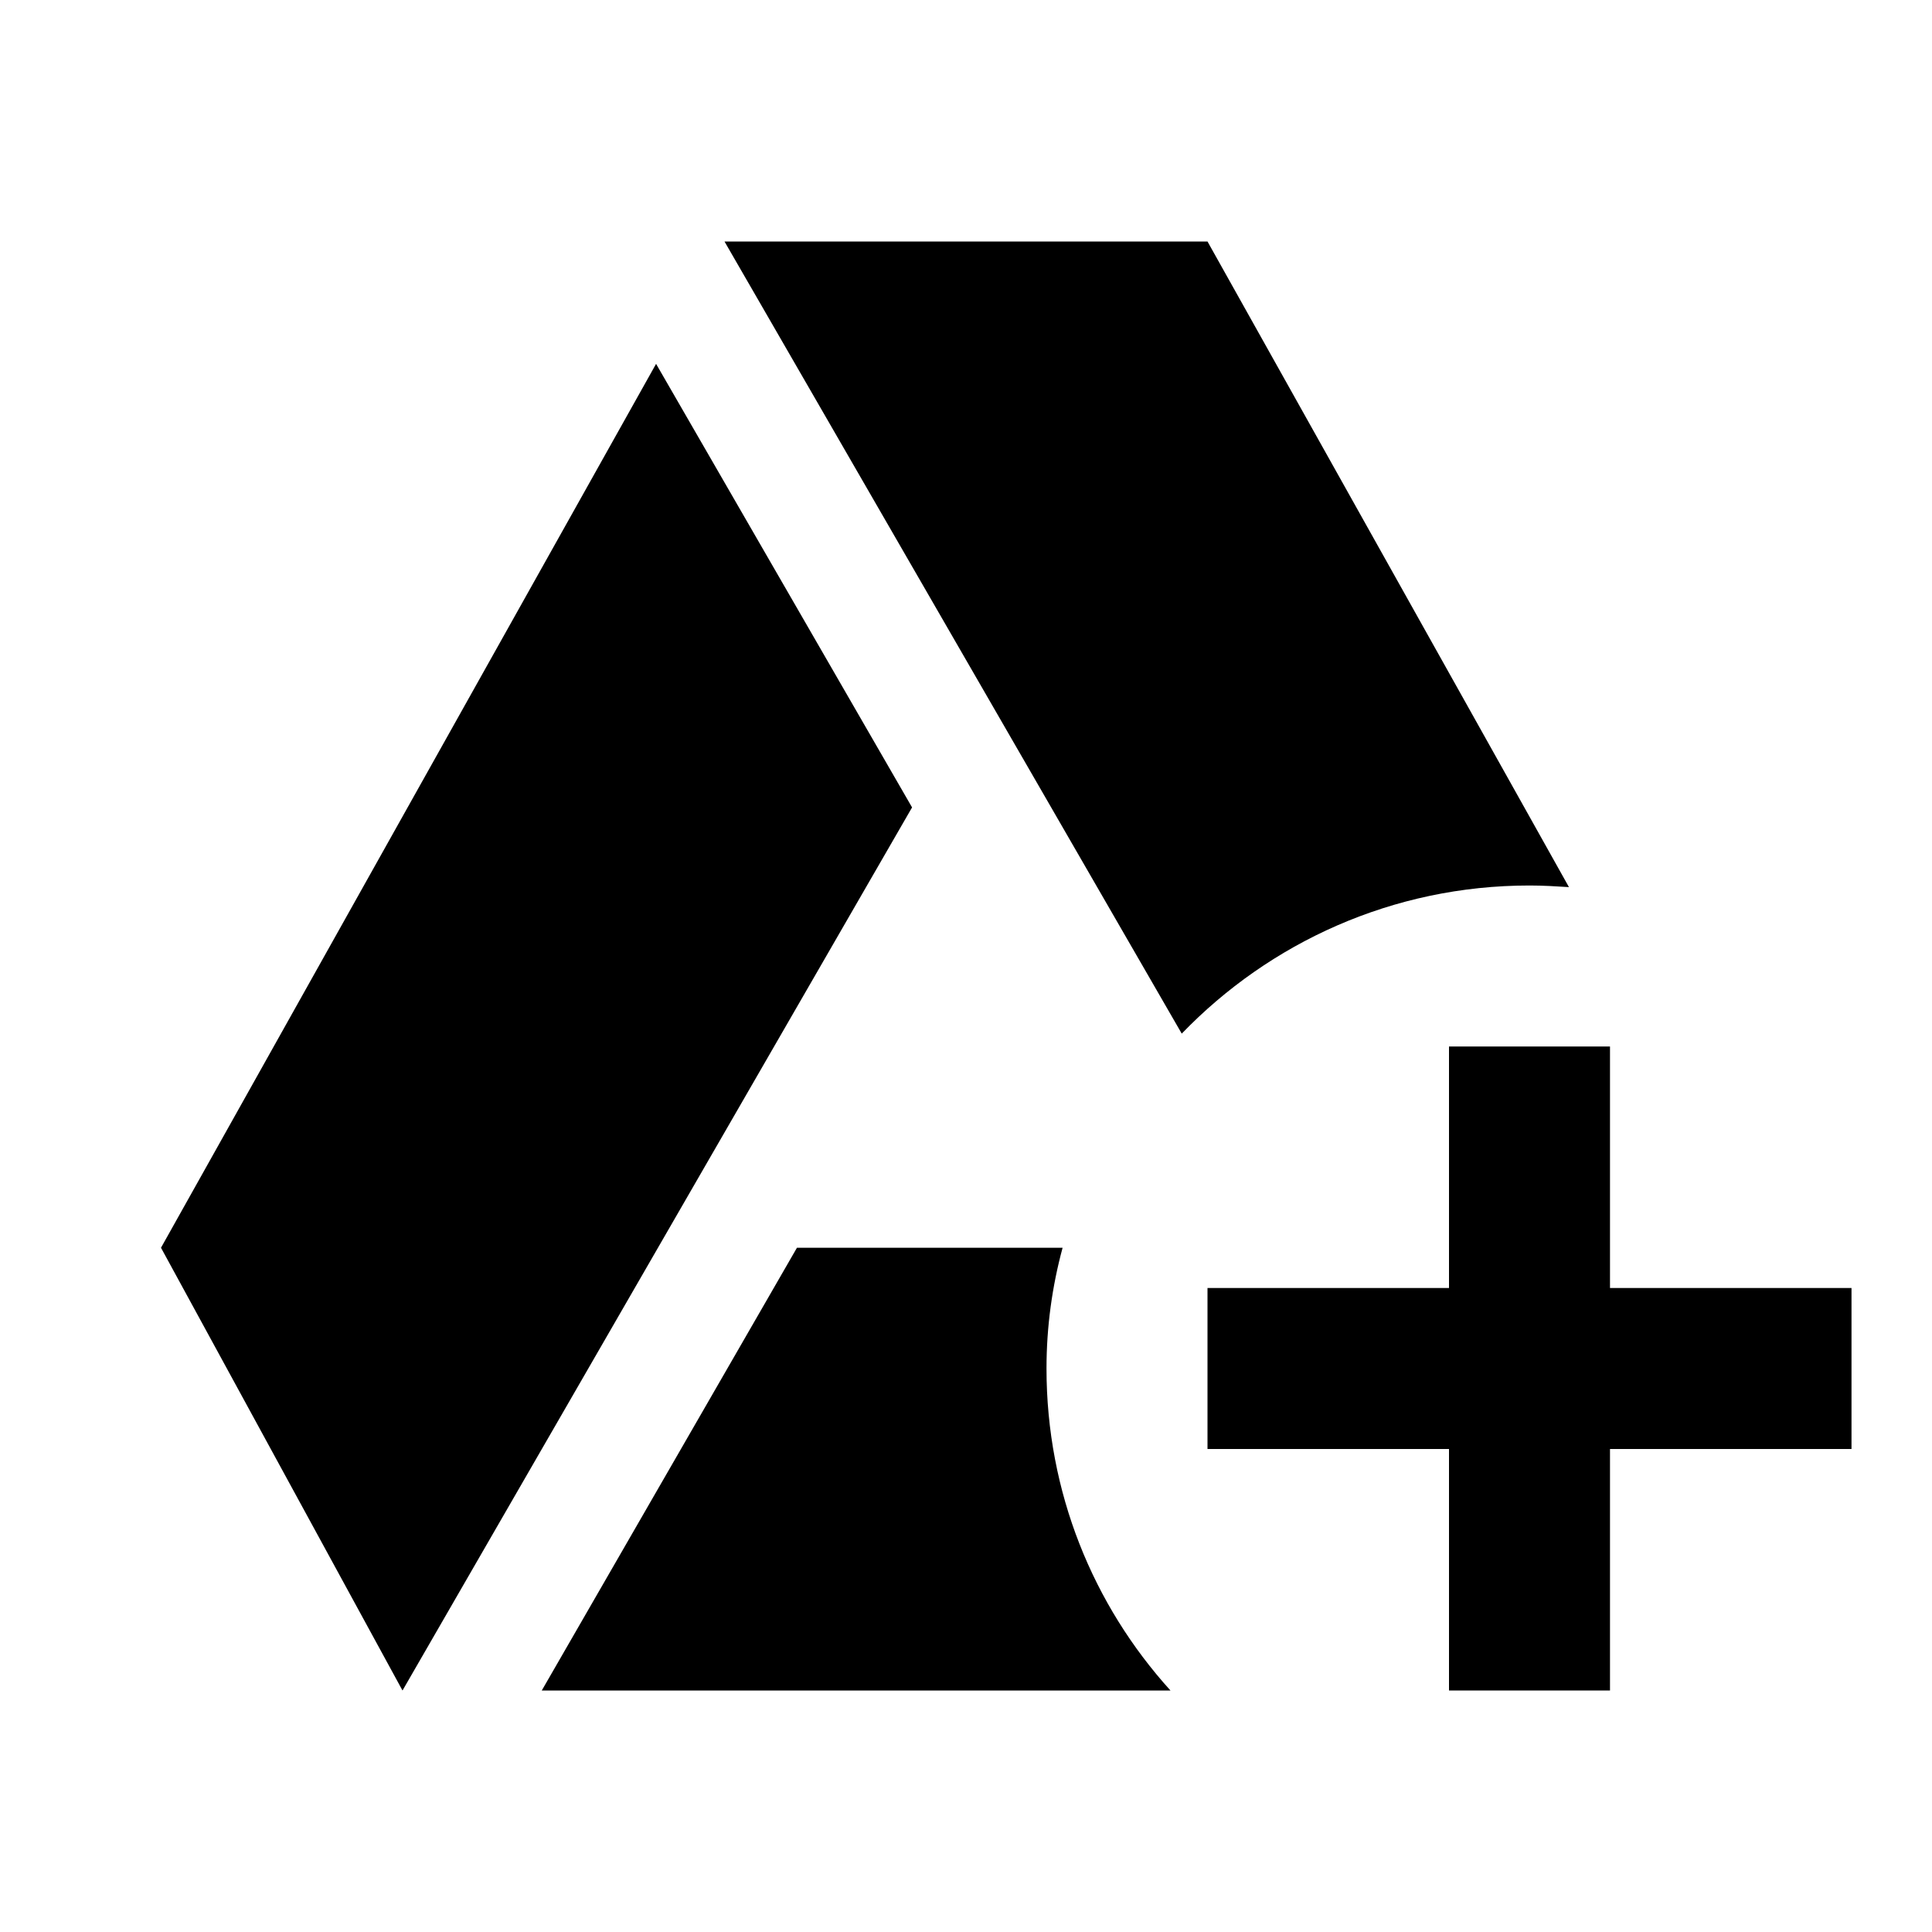
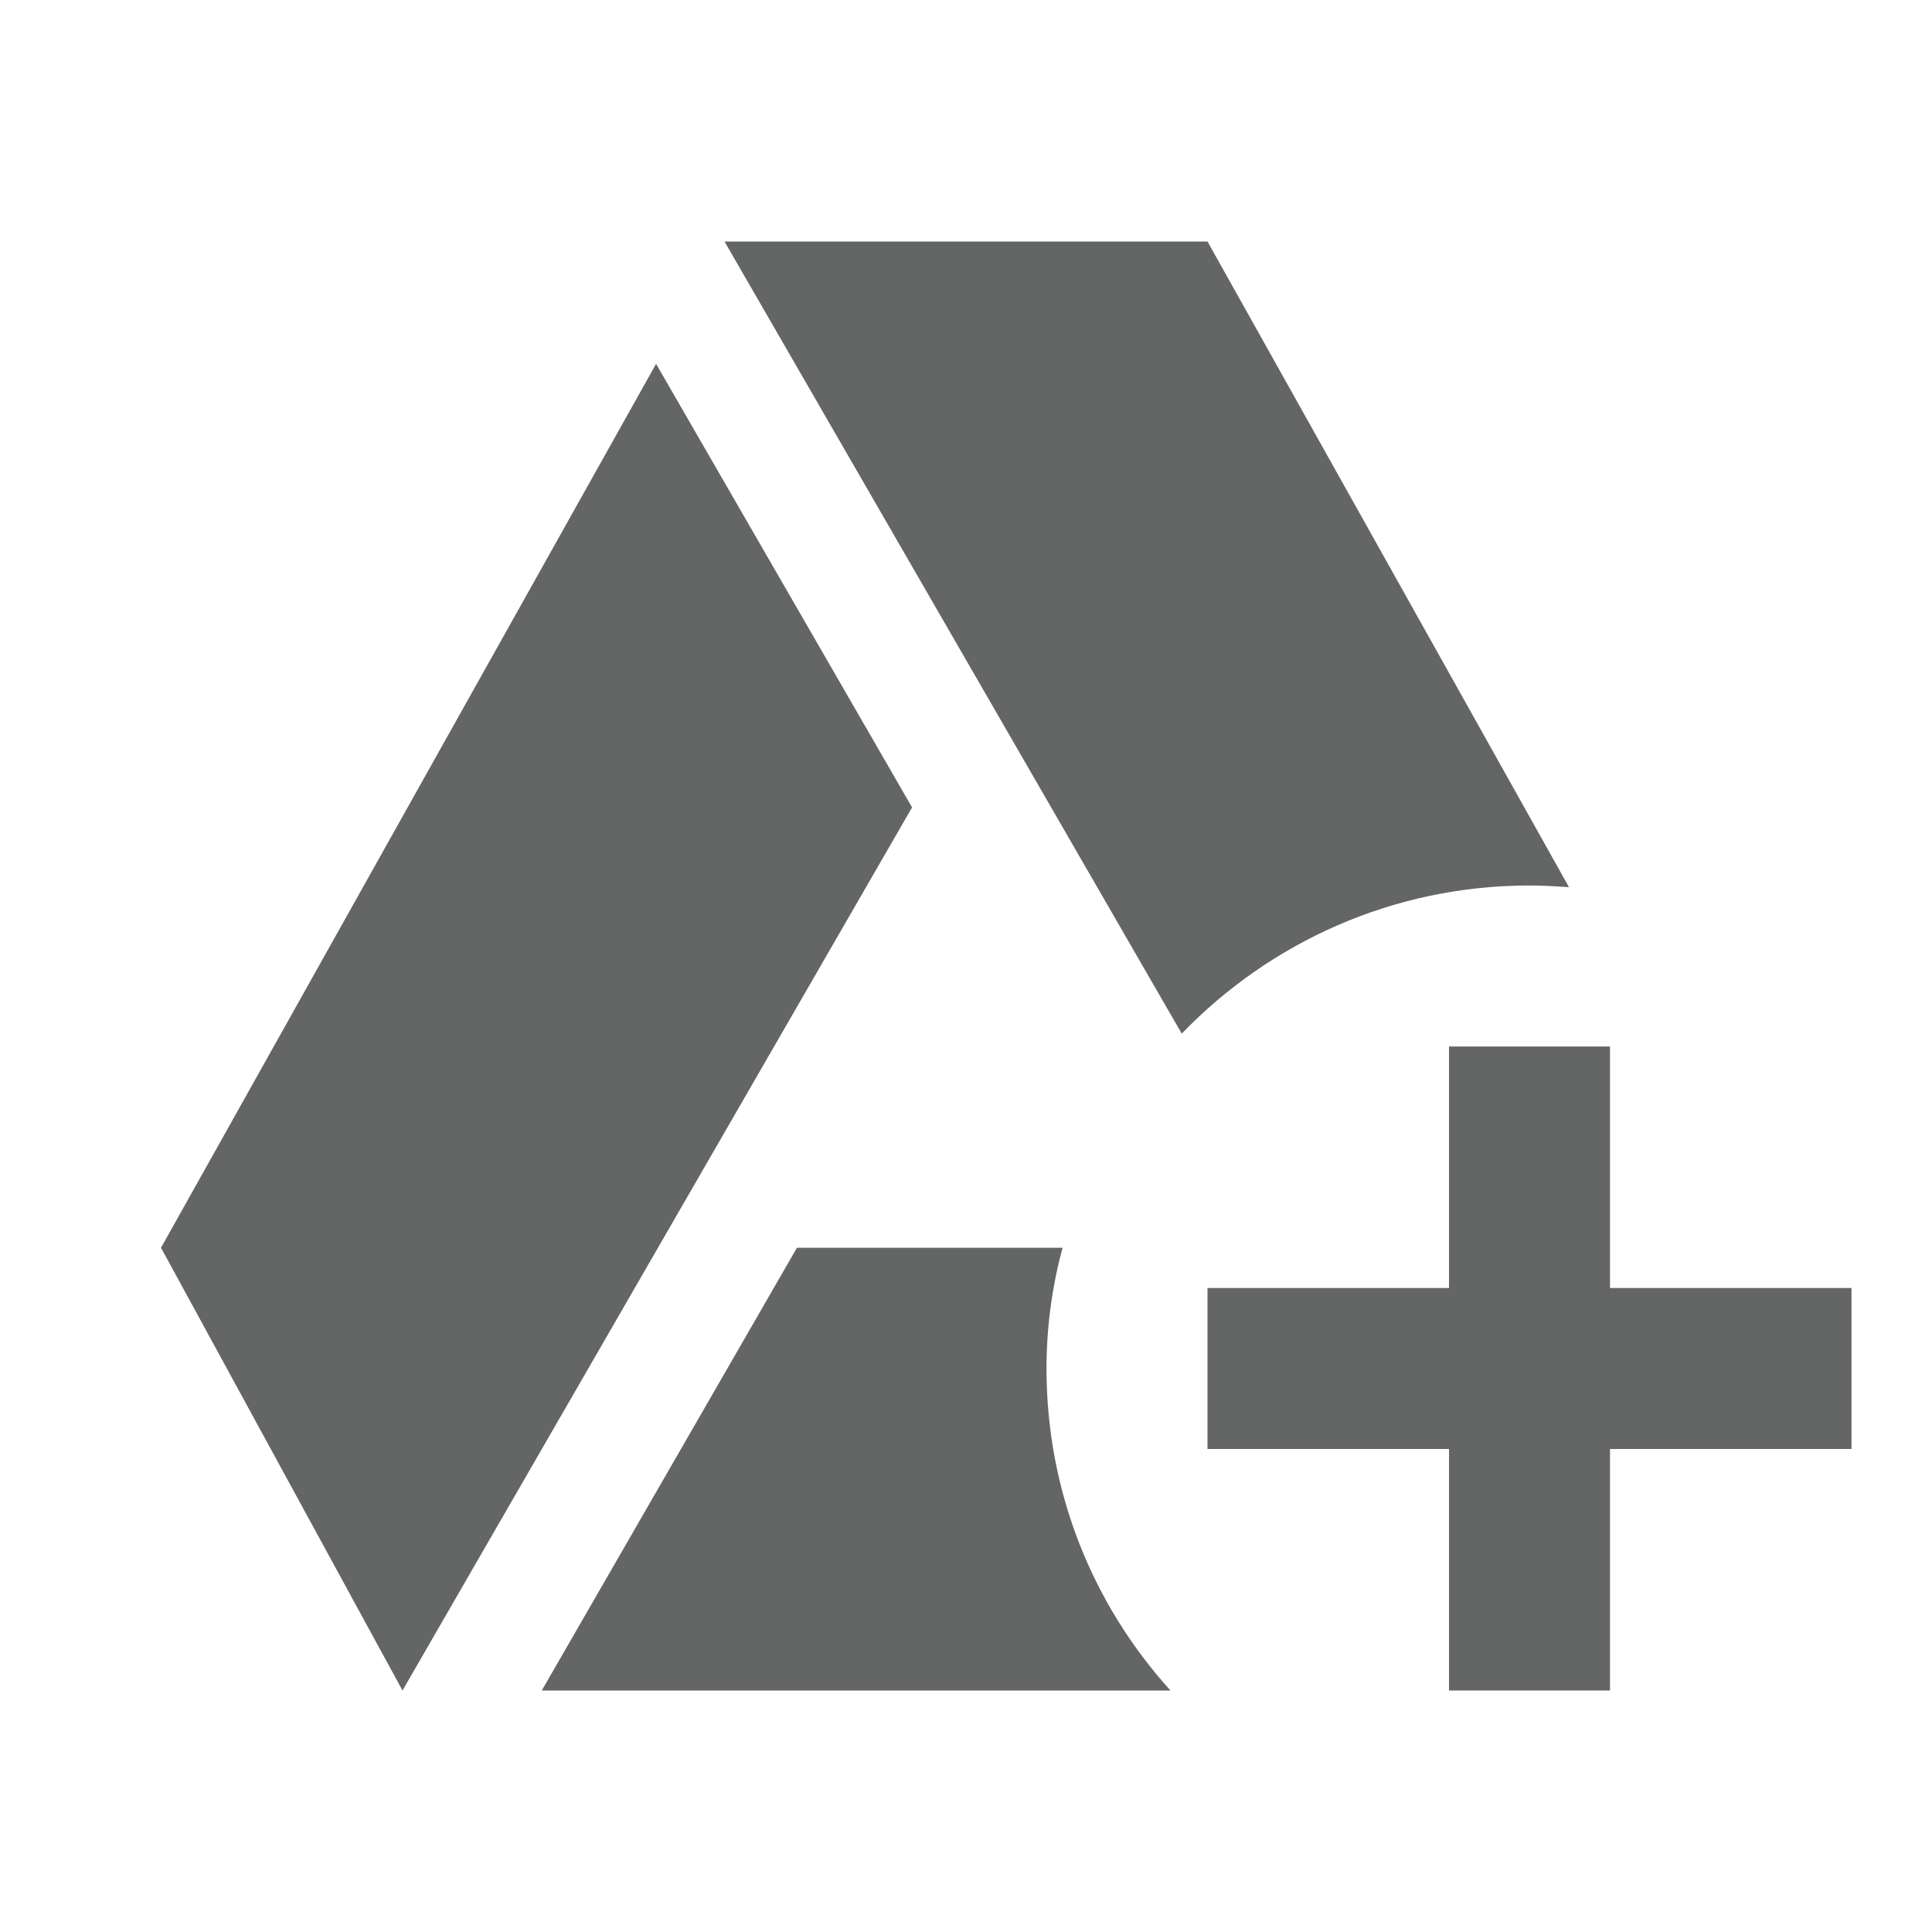
- <svg xmlns="http://www.w3.org/2000/svg" enable-background="new 0 0 24 24" height="24px" viewBox="0 0 24 24" width="24px" fill="#000000">
+ <svg xmlns="http://www.w3.org/2000/svg" enable-background="new 0 0 24 24" height="24px" viewBox="0 0 24 24" width="24px" fill="#646665">
  <g>
    <rect fill="none" height="24" width="24" x="0" />
  </g>
  <g>
    <g>
      <path d="M19,11c0.17,0,0.33,0.01,0.49,0.02L15,3H9l5.68,9.84C15.77,11.71,17.3,11,19,11z" />
      <polygon points="8.15,4.52 2,15.5 5,21 11.33,10.03" />
      <path d="M13.2,15.5H9.9L6.73,21h7.81C13.58,19.94,13,18.54,13,17C13,16.48,13.07,15.98,13.2,15.5z" />
      <polygon points="20,16 20,13 18,13 18,16 15,16 15,18 18,18 18,21 19,21 20,21 20,18 23,18 23,16" />
    </g>
  </g>
</svg>
